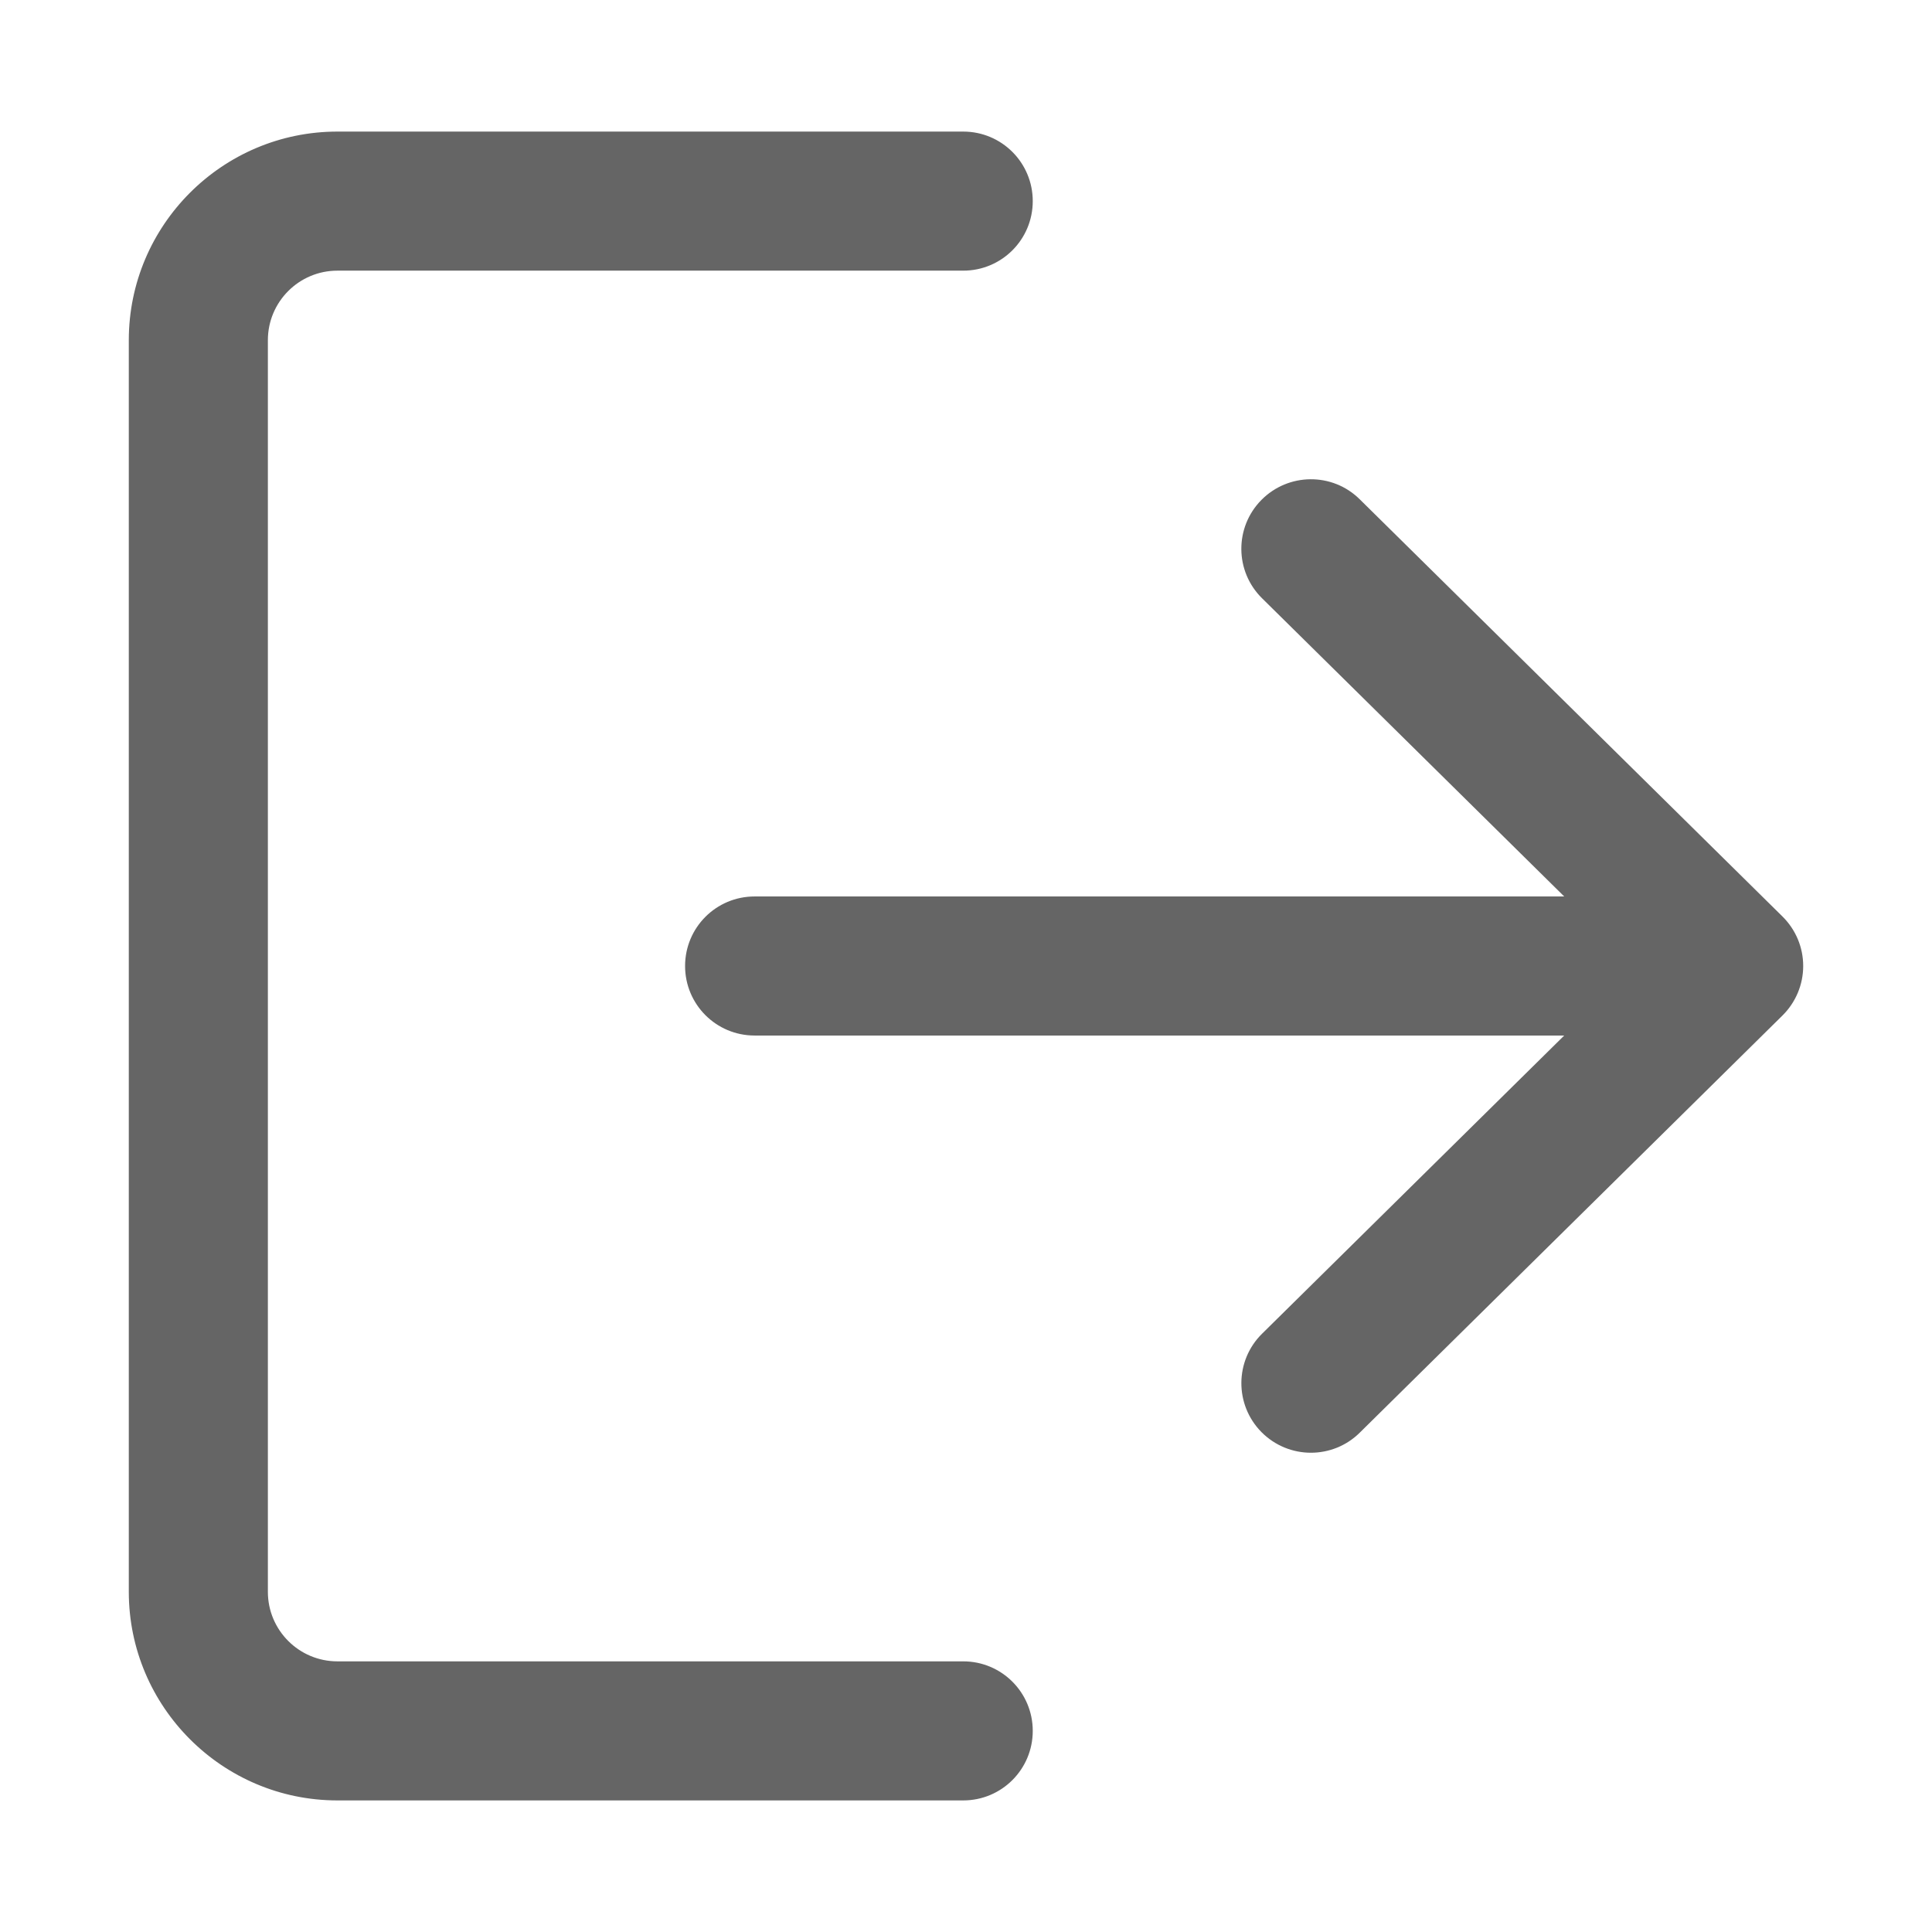
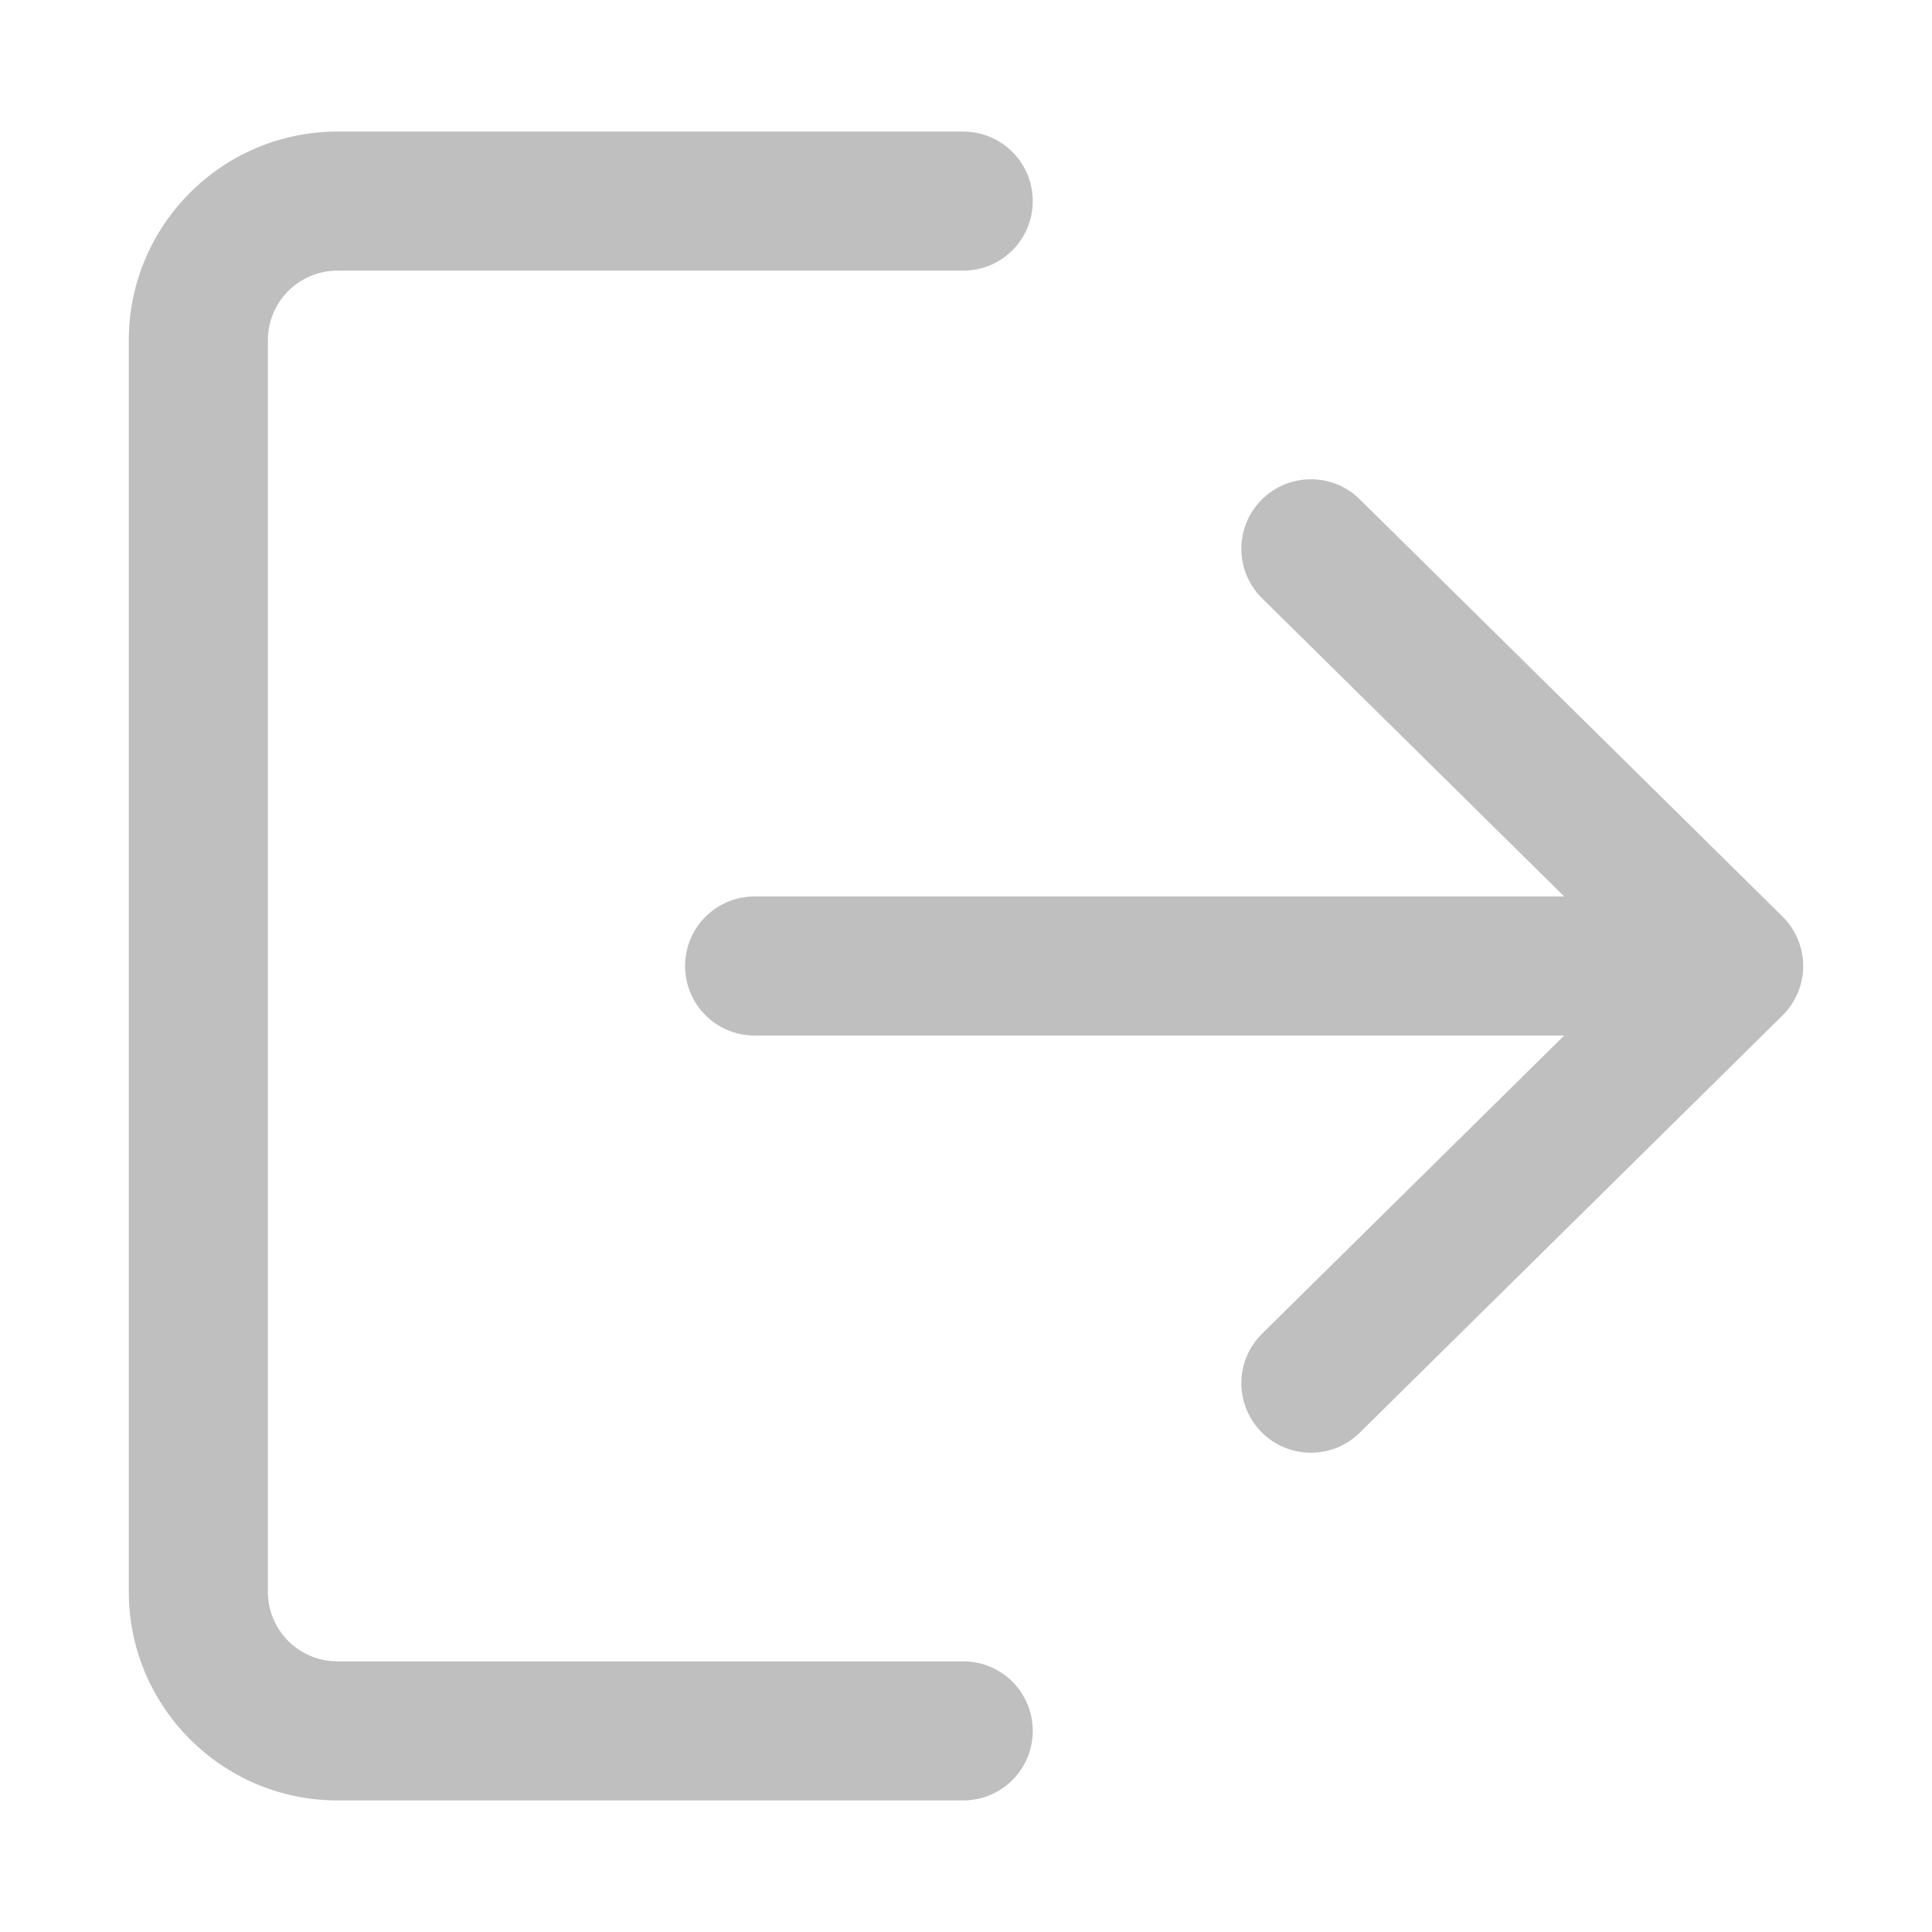
<svg xmlns="http://www.w3.org/2000/svg" version="1.1" width="22" height="22" viewBox="0 0 1024 1024">
  <g id="icomoon-ignore">
</g>
-   <path fill="#656565" d="M510.527 880.551h-331.696c-20.344 0-36.854-16.514-36.854-36.857v-663.389c0-20.344 16.512-36.854 36.854-36.854h331.696c20.38 0 36.854-16.473 36.854-36.854s-16.473-36.857-36.854-36.857h-331.696c-60.958 0-110.564 49.608-110.564 110.565v663.389c0 60.955 49.606 110.565 110.564 110.565h331.696c20.38 0 36.854-16.473 36.854-36.857 0-20.378-16.473-36.85-36.854-36.85z" />
-   <path fill="#656565" d="M944.749 485.758l-224.072-221.13c-14.452-14.3-37.813-14.114-52.116 0.369-14.3 14.484-14.152 37.813 0.369 52.113l160.134 158.033h-429.102c-20.381 0-36.854 16.473-36.854 36.854s16.473 36.856 36.854 36.856h429.102l-160.134 158.034c-14.52 14.302-14.631 37.629-0.369 52.115 7.223 7.298 16.734 10.977 26.243 10.977 9.359 0 18.719-3.536 25.873-10.615l224.072-221.127c7.004-6.928 10.984-16.364 10.984-26.241 0-9.873-3.939-19.271-10.984-26.238z" />
+   <path fill="#BFBFBF" d="M510.527 880.551h-331.696c-20.344 0-36.854-16.514-36.854-36.857v-663.389c0-20.344 16.512-36.854 36.854-36.854h331.696c20.38 0 36.854-16.473 36.854-36.854s-16.473-36.857-36.854-36.857h-331.696c-60.958 0-110.564 49.608-110.564 110.565v663.389c0 60.955 49.606 110.565 110.564 110.565h331.696c20.38 0 36.854-16.473 36.854-36.857 0-20.378-16.473-36.85-36.854-36.85z" />
+   <path fill="#BFBFBF" d="M944.749 485.758l-224.072-221.13c-14.452-14.3-37.813-14.114-52.116 0.369-14.3 14.484-14.152 37.813 0.369 52.113l160.134 158.033h-429.102c-20.381 0-36.854 16.473-36.854 36.854s16.473 36.856 36.854 36.856h429.102l-160.134 158.034c-14.52 14.302-14.631 37.629-0.369 52.115 7.223 7.298 16.734 10.977 26.243 10.977 9.359 0 18.719-3.536 25.873-10.615l224.072-221.127c7.004-6.928 10.984-16.364 10.984-26.241 0-9.873-3.939-19.271-10.984-26.238z" />
</svg>
